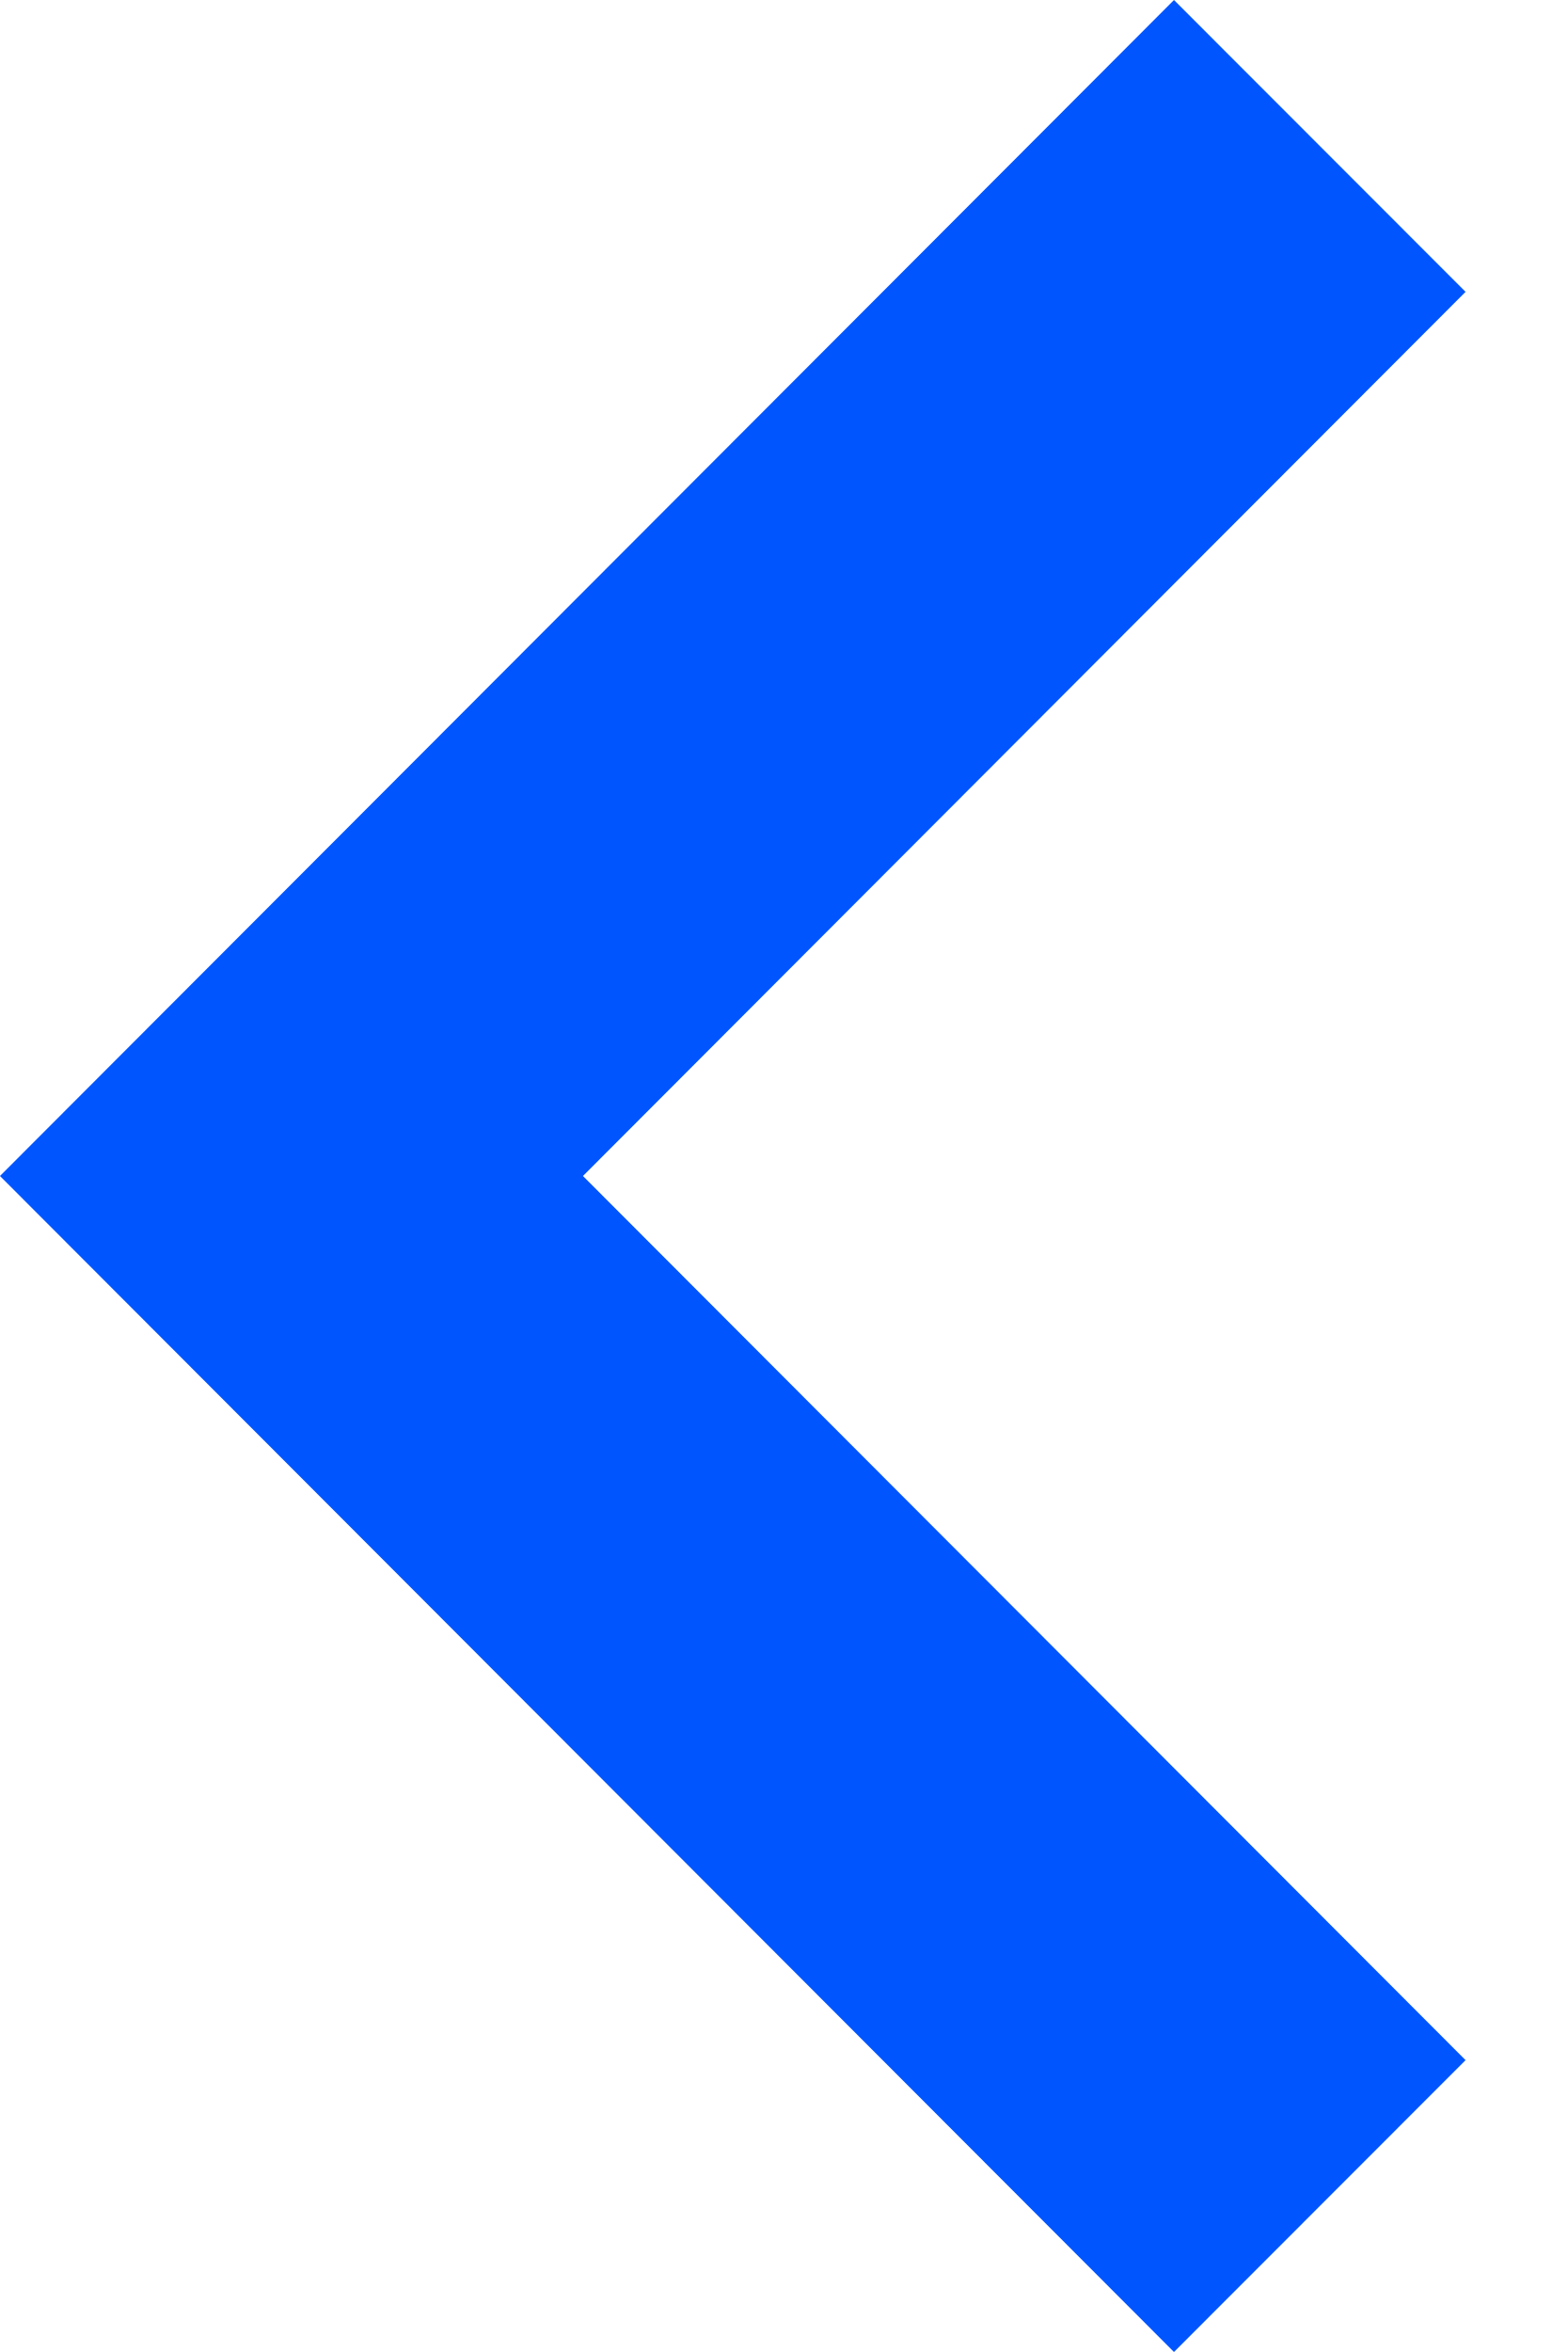
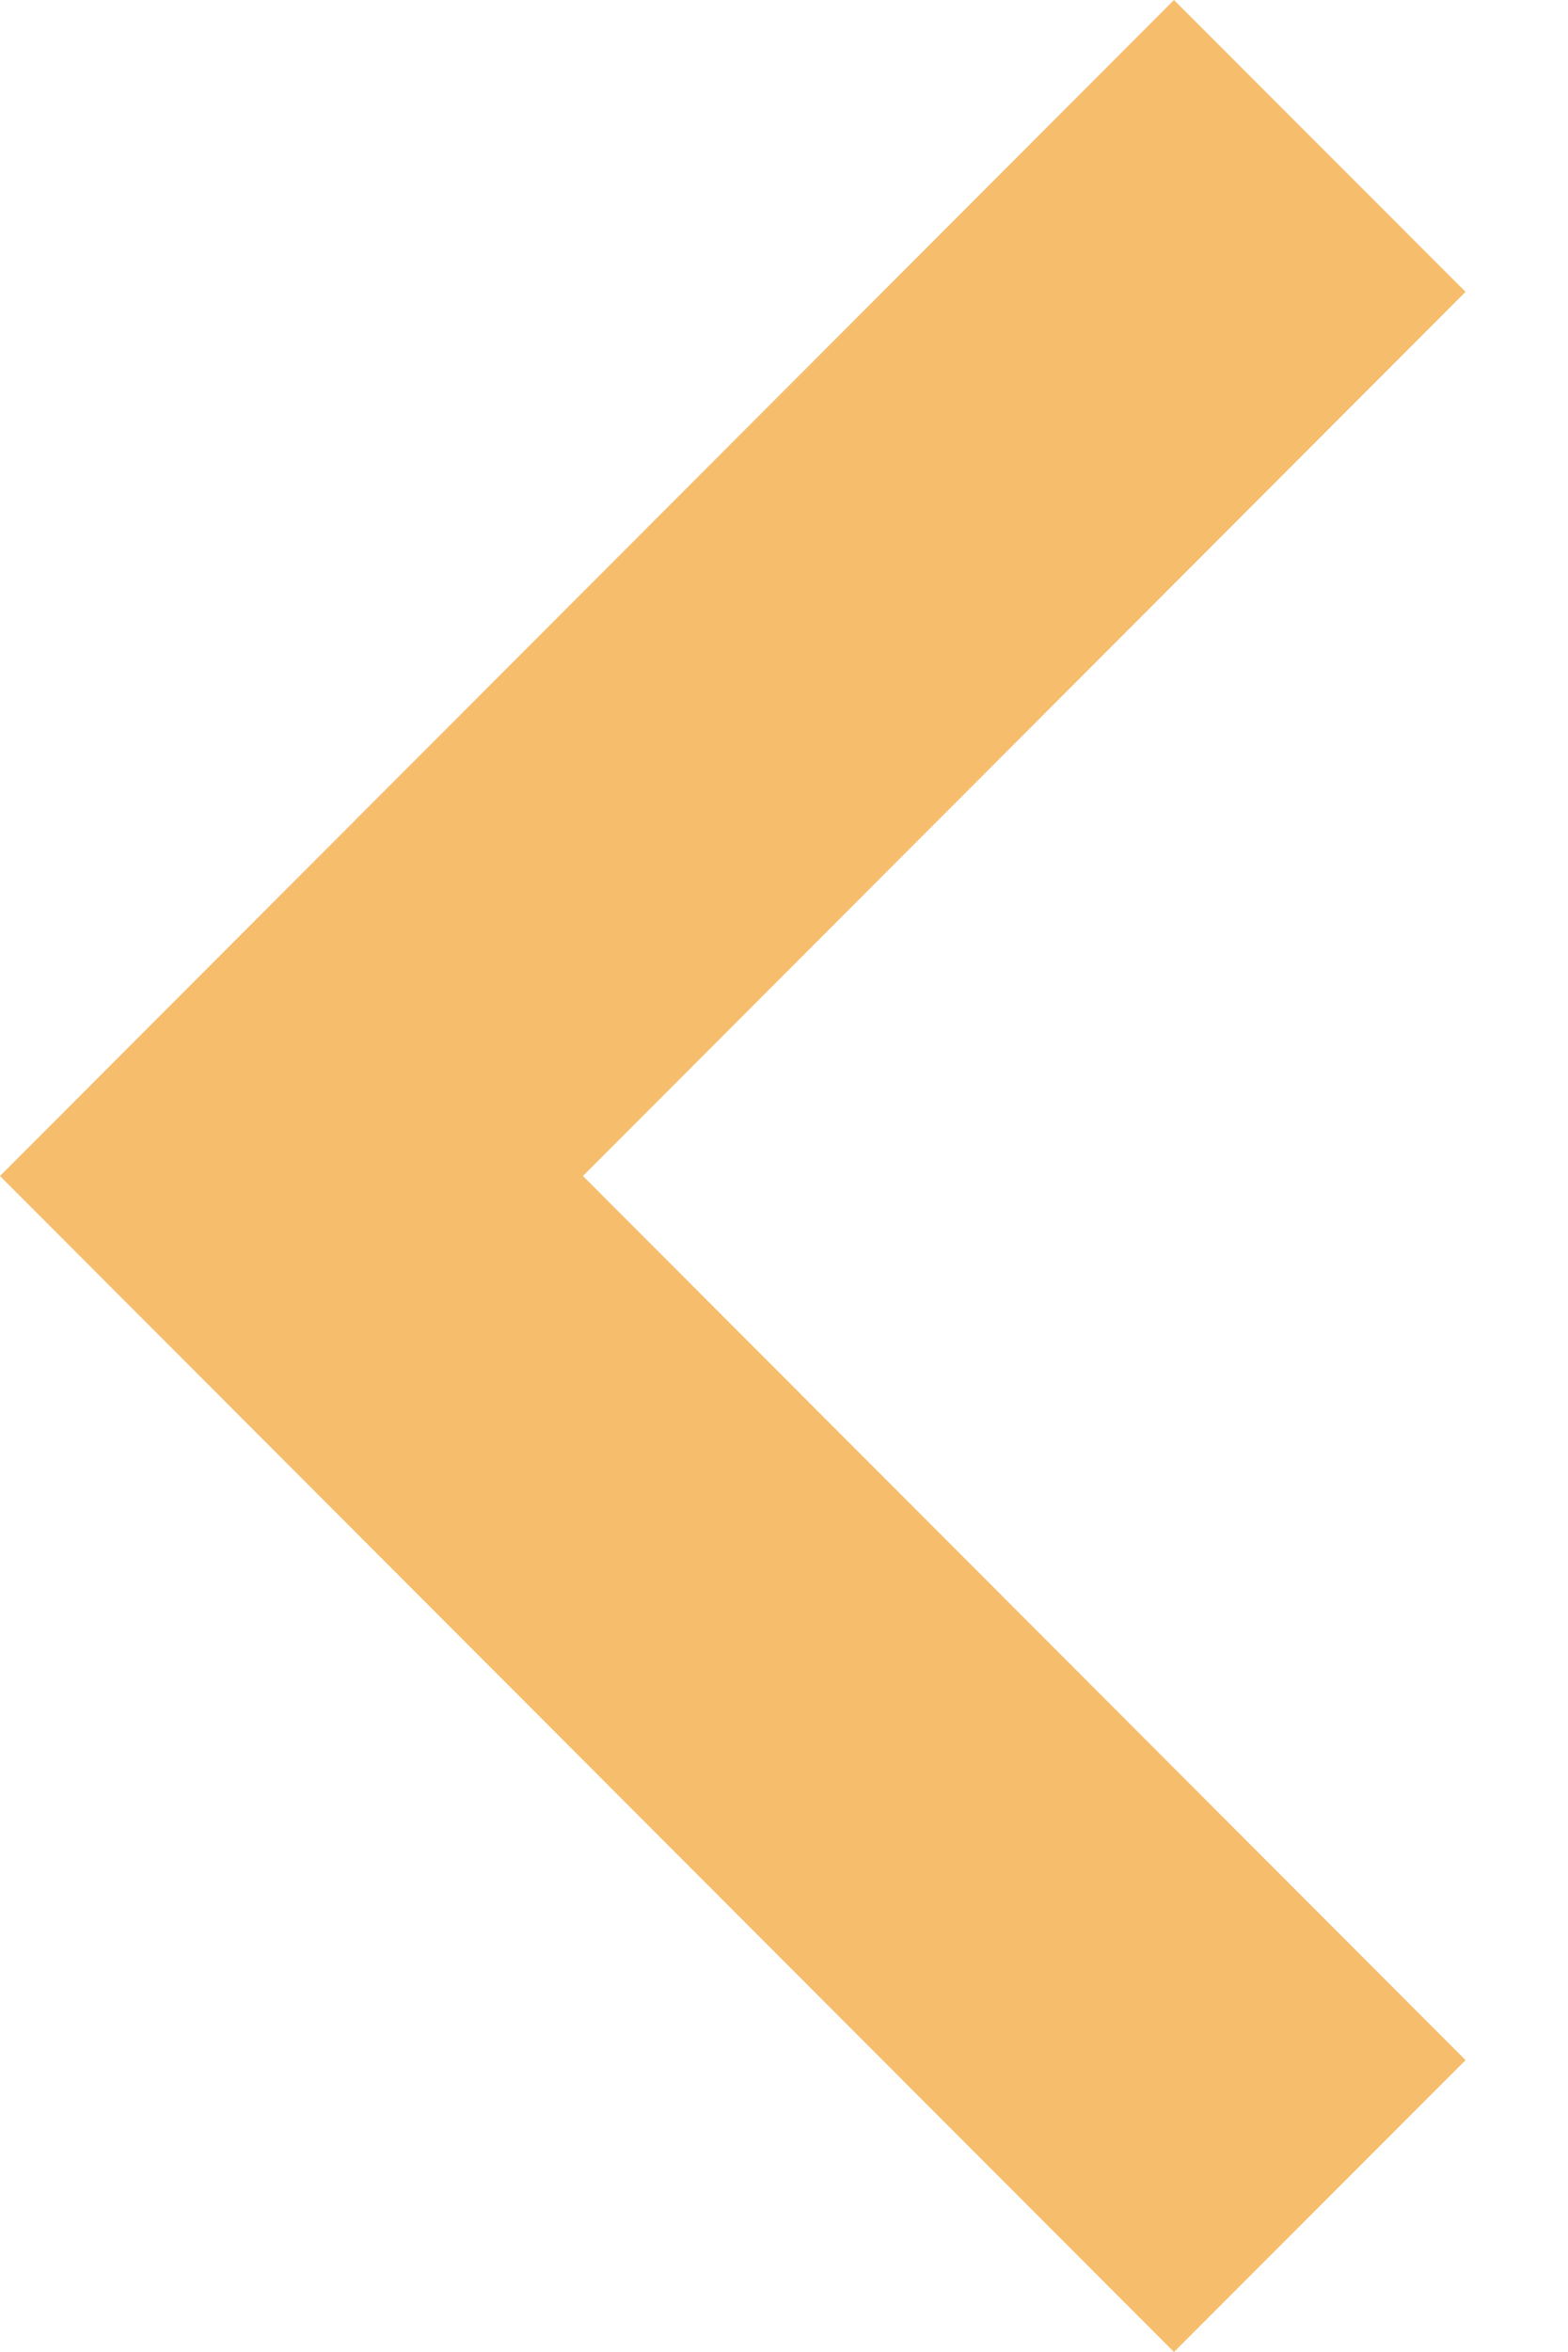
<svg xmlns="http://www.w3.org/2000/svg" width="8px" height="12px" viewBox="0 0 8 12" version="1.1">
  <defs />
  <g id="Planshet---DEX---waves" stroke="none" stroke-width="1" fill="none" fill-rule="evenodd" transform="translate(-357, -523)">
-     <g id="WAVES" transform="translate(-3, 59)" fill="#0055FF">
+     <g id="WAVES" transform="translate(-3, 59)" fill="#F6BD6C">
      <g id="bord-2" transform="translate(364, 470) rotate(-90) translate(-364, -470) translate(358, 466)">
        <polygon id="Icon-blue-left" transform="translate(6, 3.739428) rotate(-180) translate(-6, -3.739428) " points="6 7.479 12 1.488 10.511 -1.68126429e-13 6 4.504 1.489 1.12084286e-12 -1.56918e-12 1.488" />
      </g>
    </g>
  </g>
</svg>
